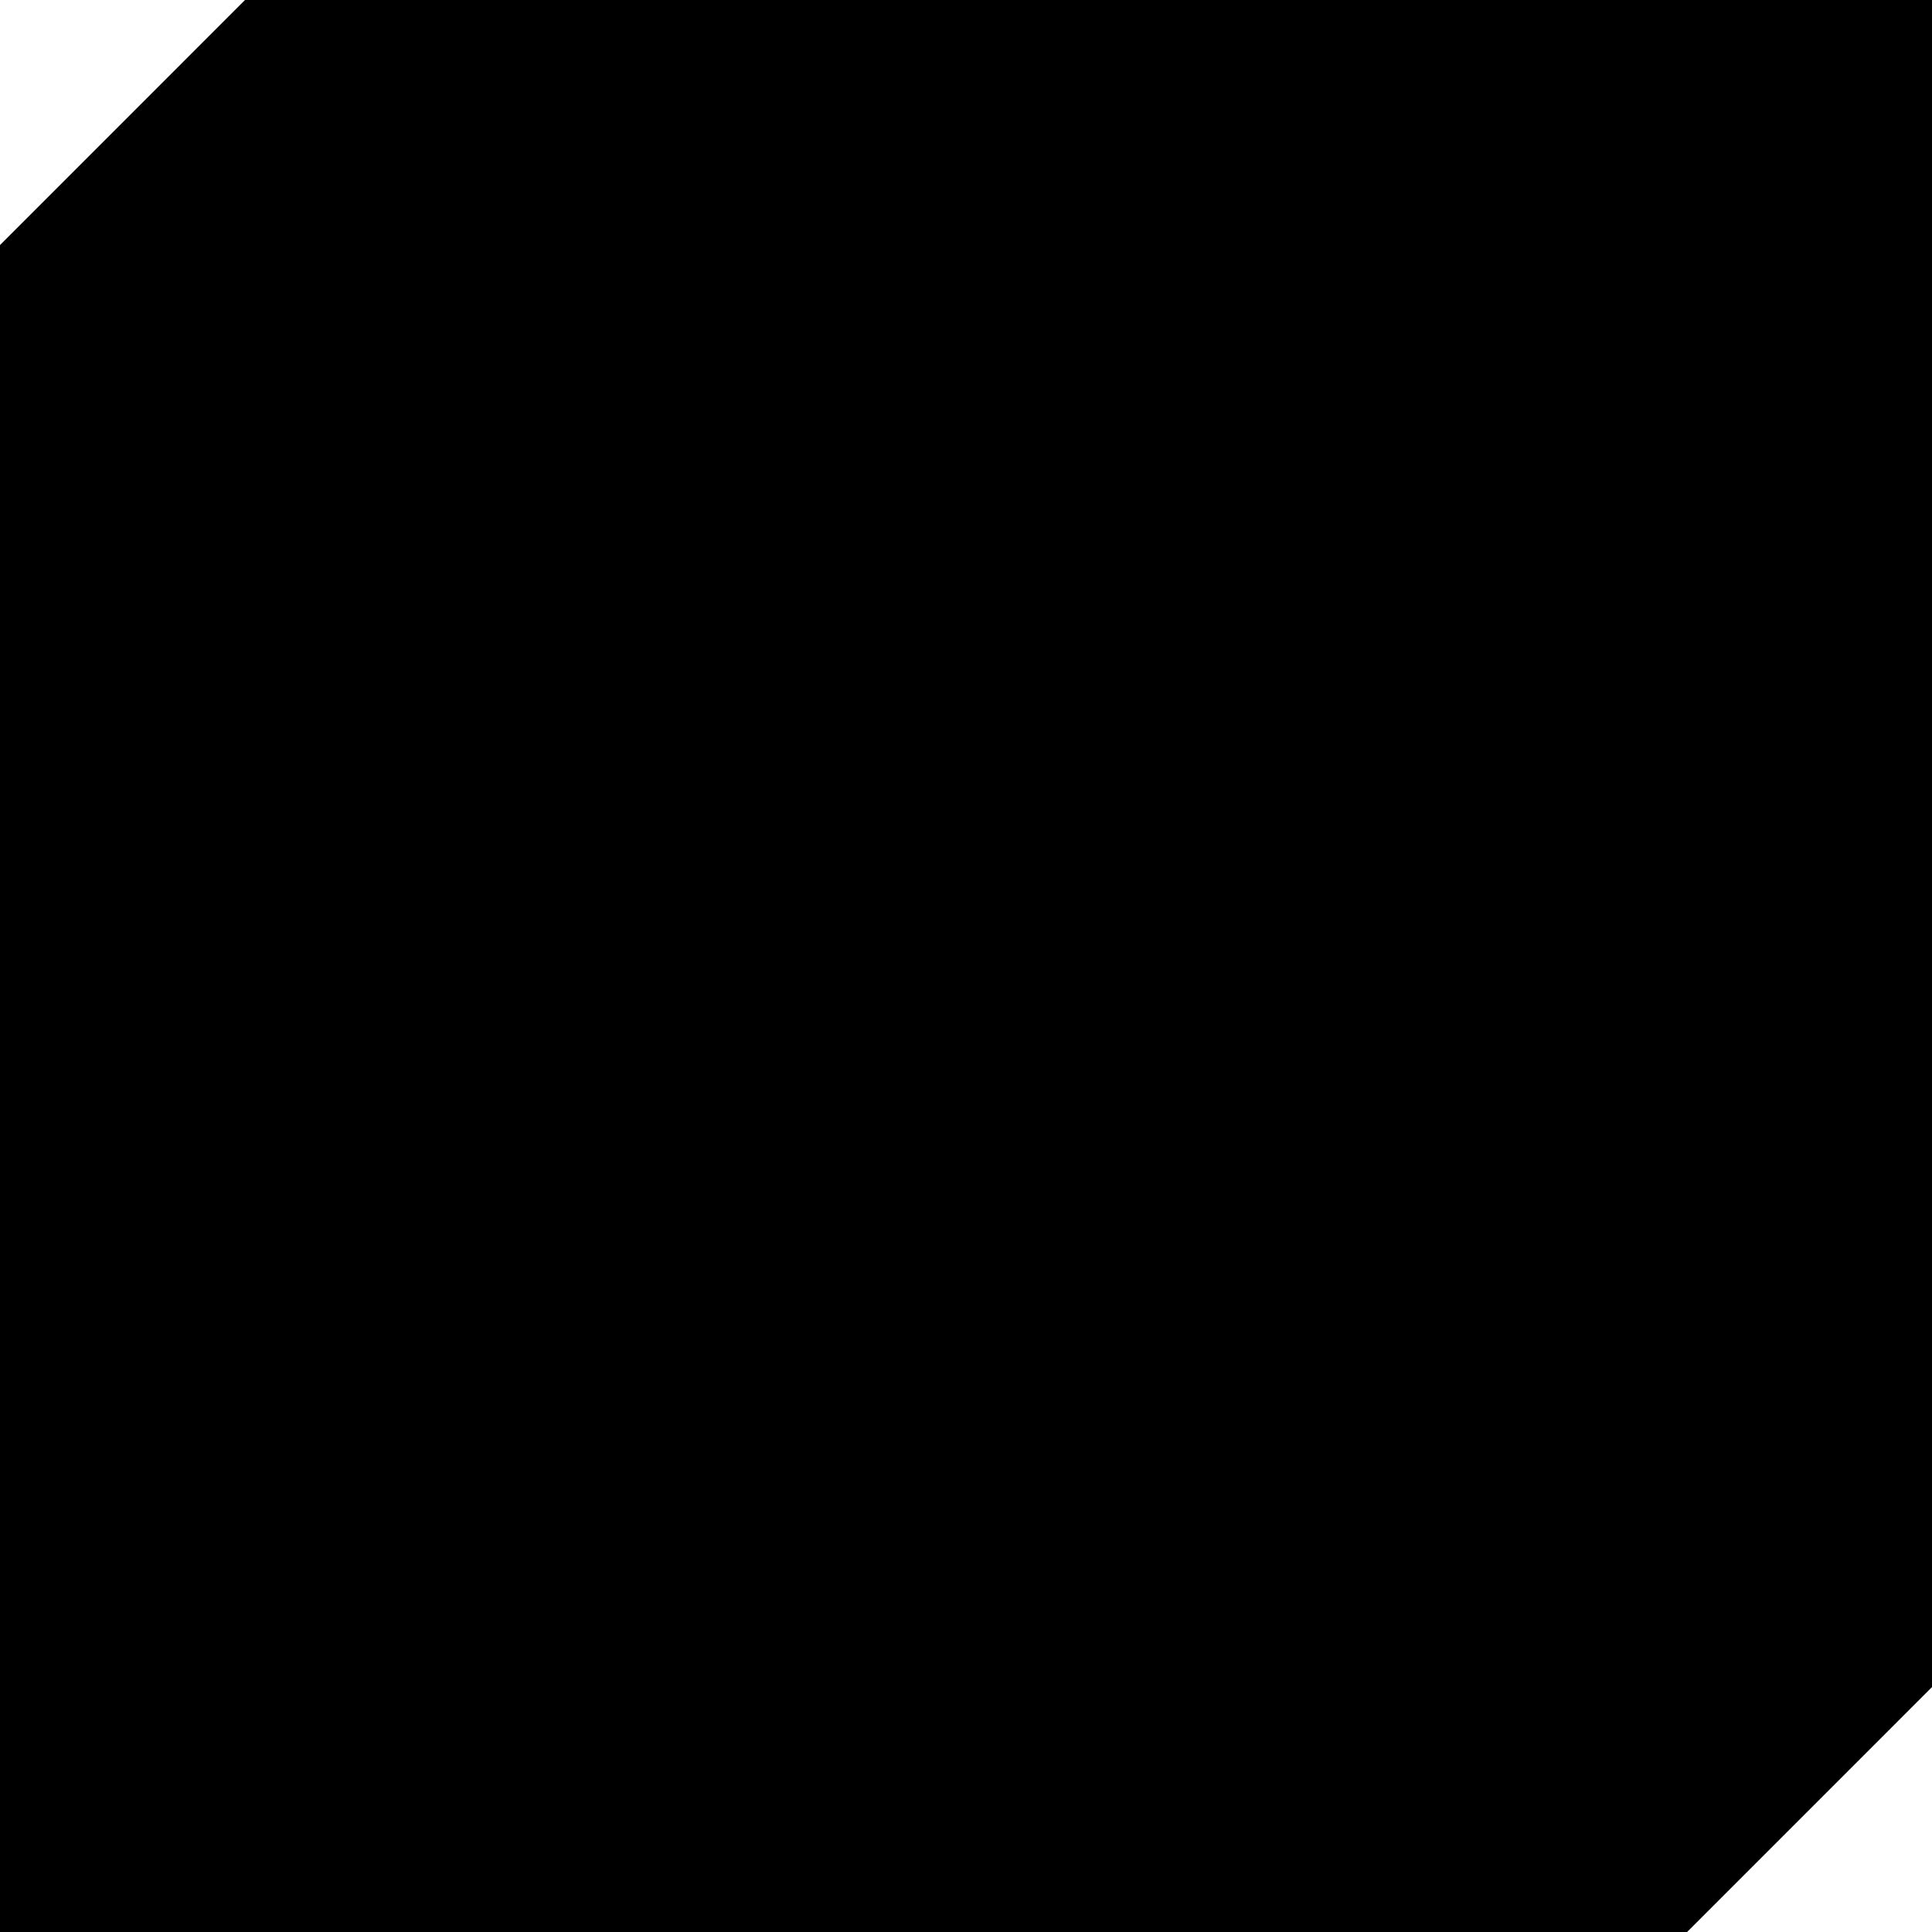
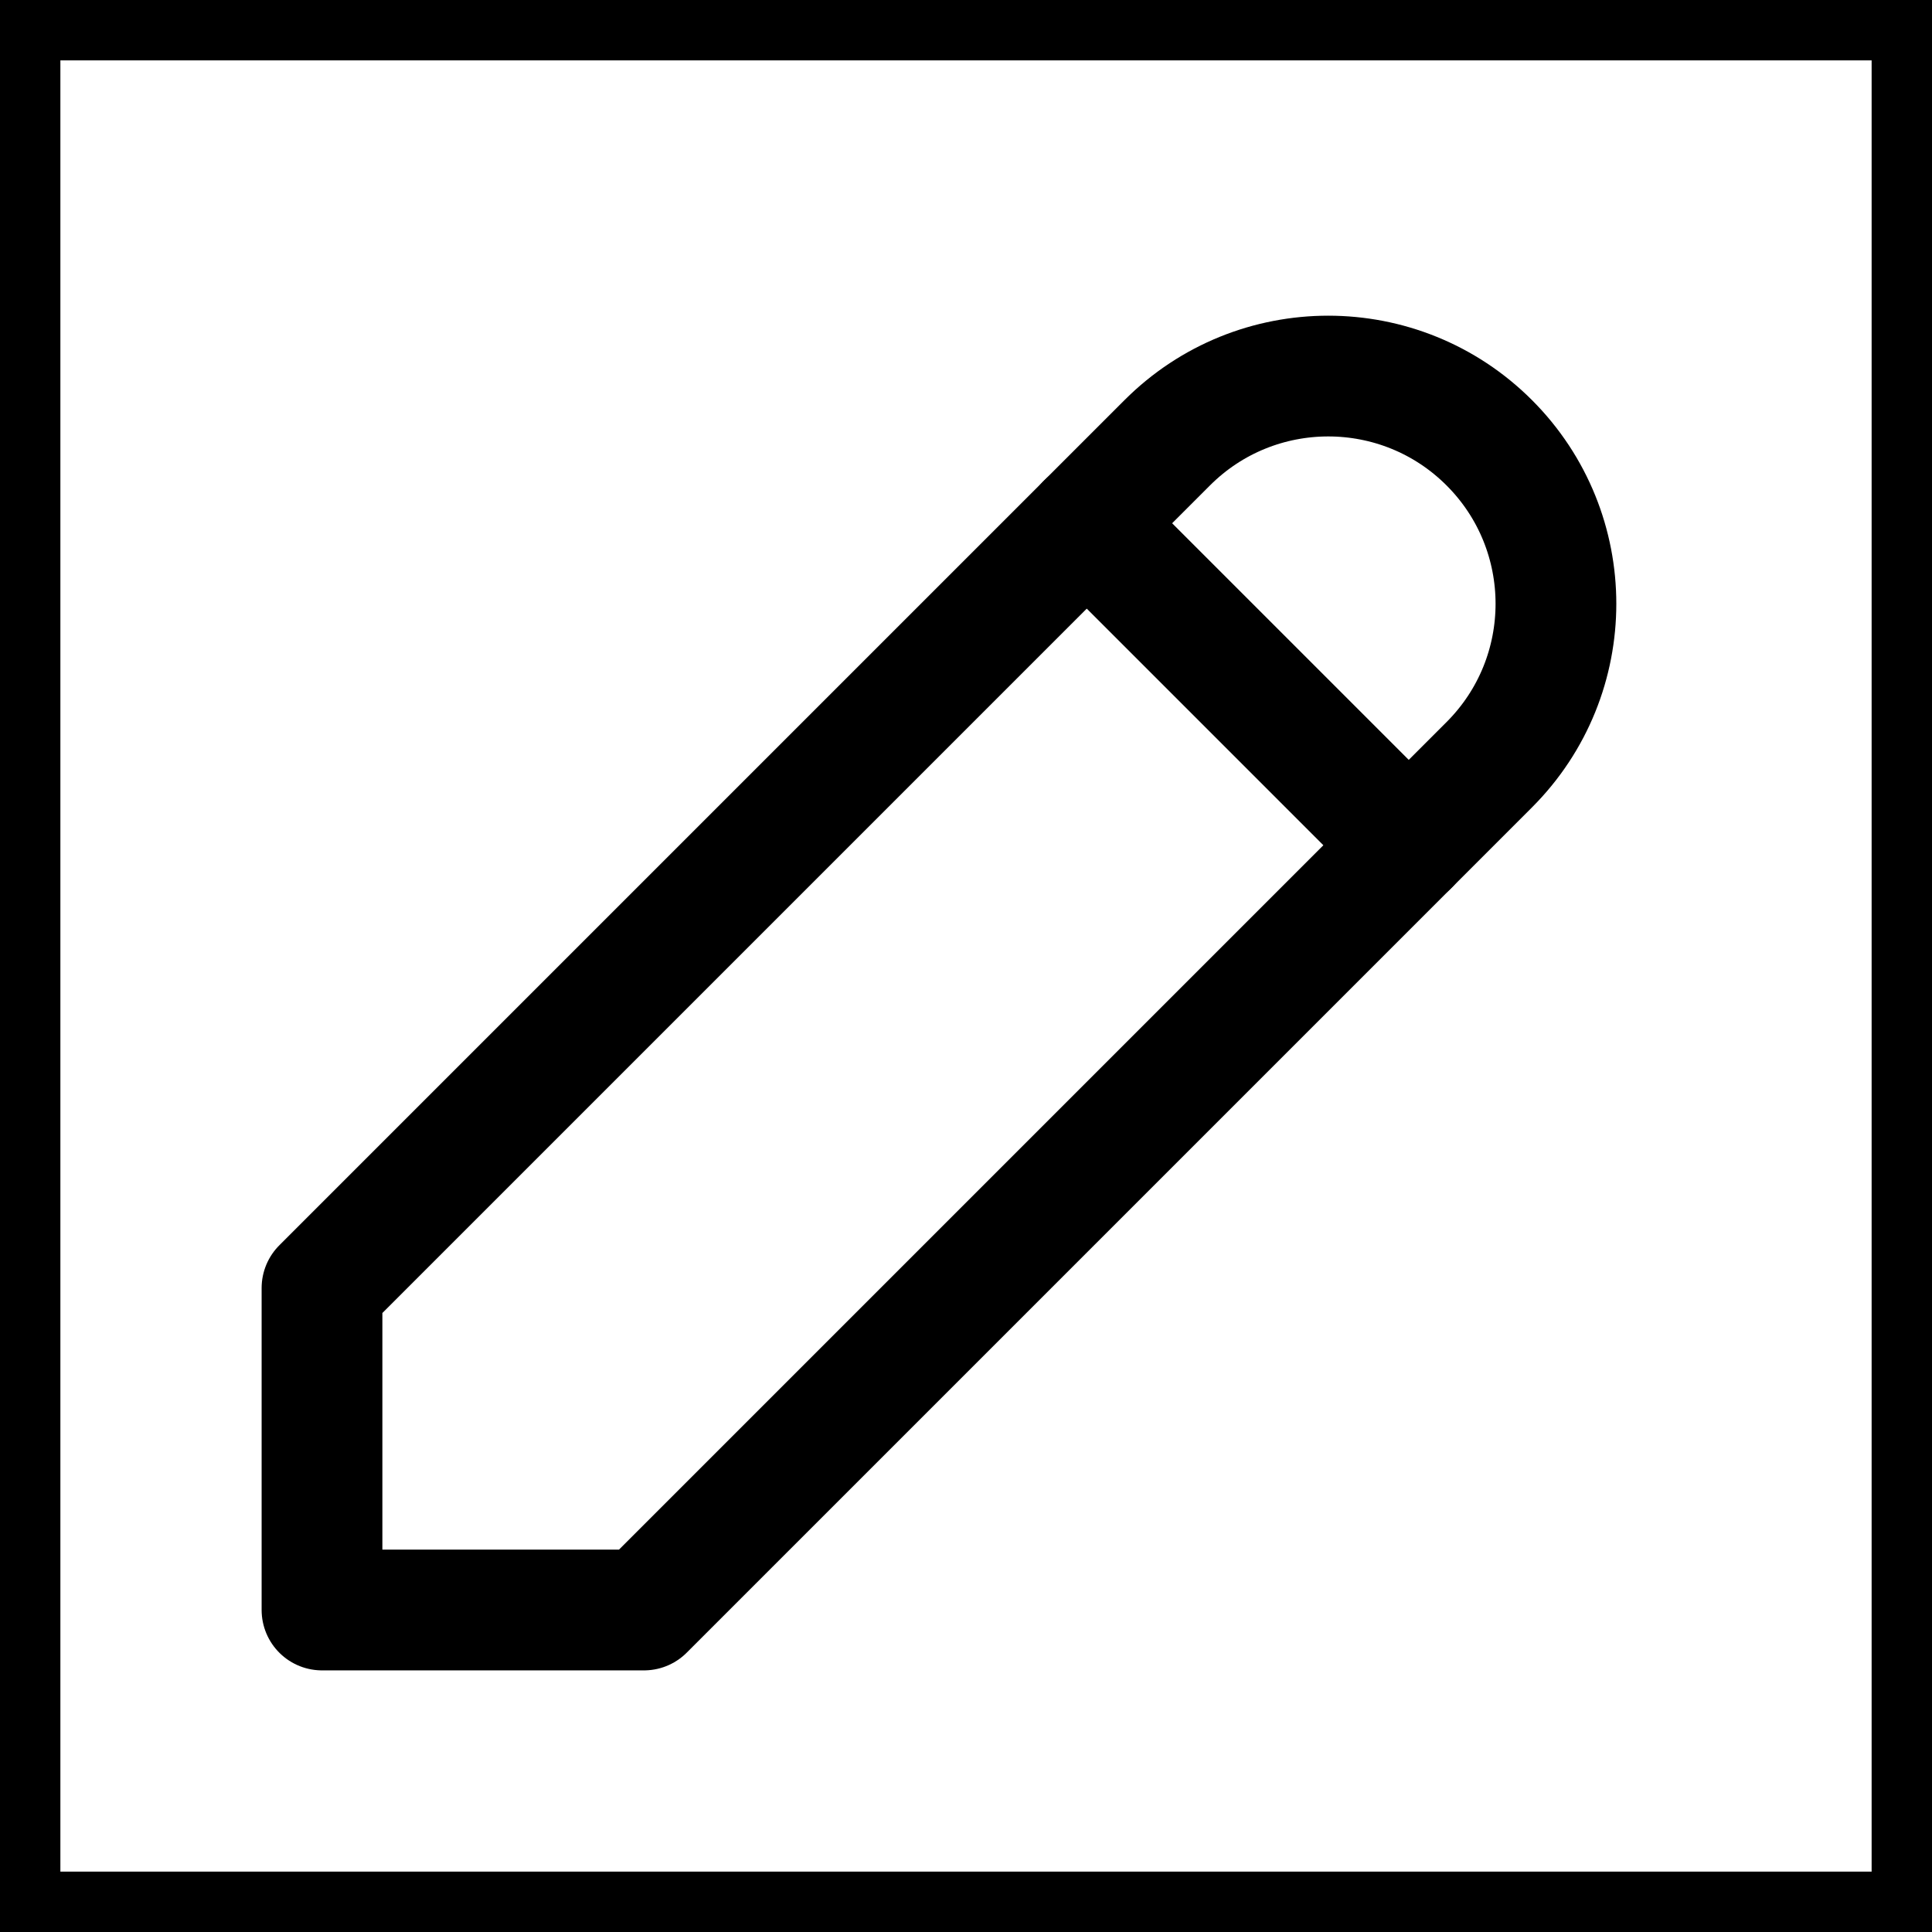
- <svg xmlns="http://www.w3.org/2000/svg" class="lucide lucide-pencil" width="24" height="24" viewBox="0 0 24 24" fill="none" stroke="currentColor" stroke-width="24" stroke-linecap="round" stroke-linejoin="round">
-   <path d="M21.174 6.812a1 1 0 0 0-3.986-3.987L3.842 16.174a2 2 0 0 0-.5.83l-1.321 4.352a.5.5 0 0 0 .623.622l4.353-1.32a2 2 0 0 0 .83-.497z" />
-   <path d="m15 5 4 4" />
+ <svg xmlns="http://www.w3.org/2000/svg" width="24" height="24" viewBox="0 0 24 24" fill="none" stroke="currentColor" stroke-width="1.5" stroke-linecap="round" stroke-linejoin="round">
+   <path stroke="currentColor" d="M0 0h24v24H0z" fill="none" />
+   <path d="M4 20h4l10.5 -10.5a2.828 2.828 0 1 0 -4 -4l-10.5 10.5v4" />
+   <path d="M13.5 6.5l4 4" />
</svg>
